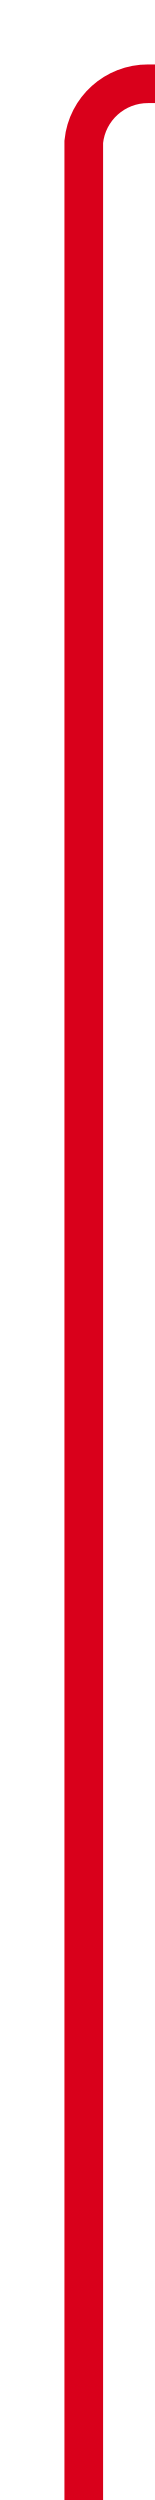
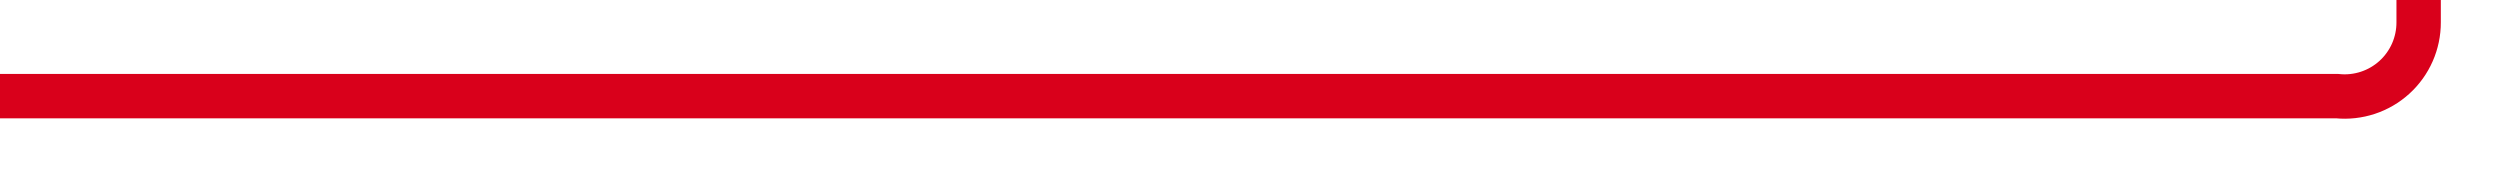
- <svg xmlns="http://www.w3.org/2000/svg" version="1.1" width="12px" height="194px" preserveAspectRatio="xMidYMin meet" viewBox="370 514  10 194">
-   <path d="M 375.5 708  L 375.5 525  A 5 5 0 0 1 380.5 520.5 L 481 520.5  " stroke-width="3" stroke="#d9001b" fill="none" />
-   <path d="M 479 529.4  L 488 520.5  L 479 511.6  L 479 529.4  Z " fill-rule="nonzero" fill="#d9001b" stroke="none" />
+ <svg xmlns="http://www.w3.org/2000/svg" version="1.1" width="169px" height="12px" preserveAspectRatio="xMinYMid meet" viewBox="280 828  169 10">
+   <path d="M 280 833.5  L 438 833.5  A 5 5 0 0 0 443.5 828.5 L 443.5 525  A 5 5 0 0 1 448.5 520.5 L 483 520.5  A 2 2 0 0 0 485.5 518.5 " stroke-width="3" stroke="#d9001b" fill="none" />
+   <path d="M 494.4 525  L 485.5 516  L 476.6 525  L 494.4 525  Z " fill-rule="nonzero" fill="#d9001b" stroke="none" />
</svg>
